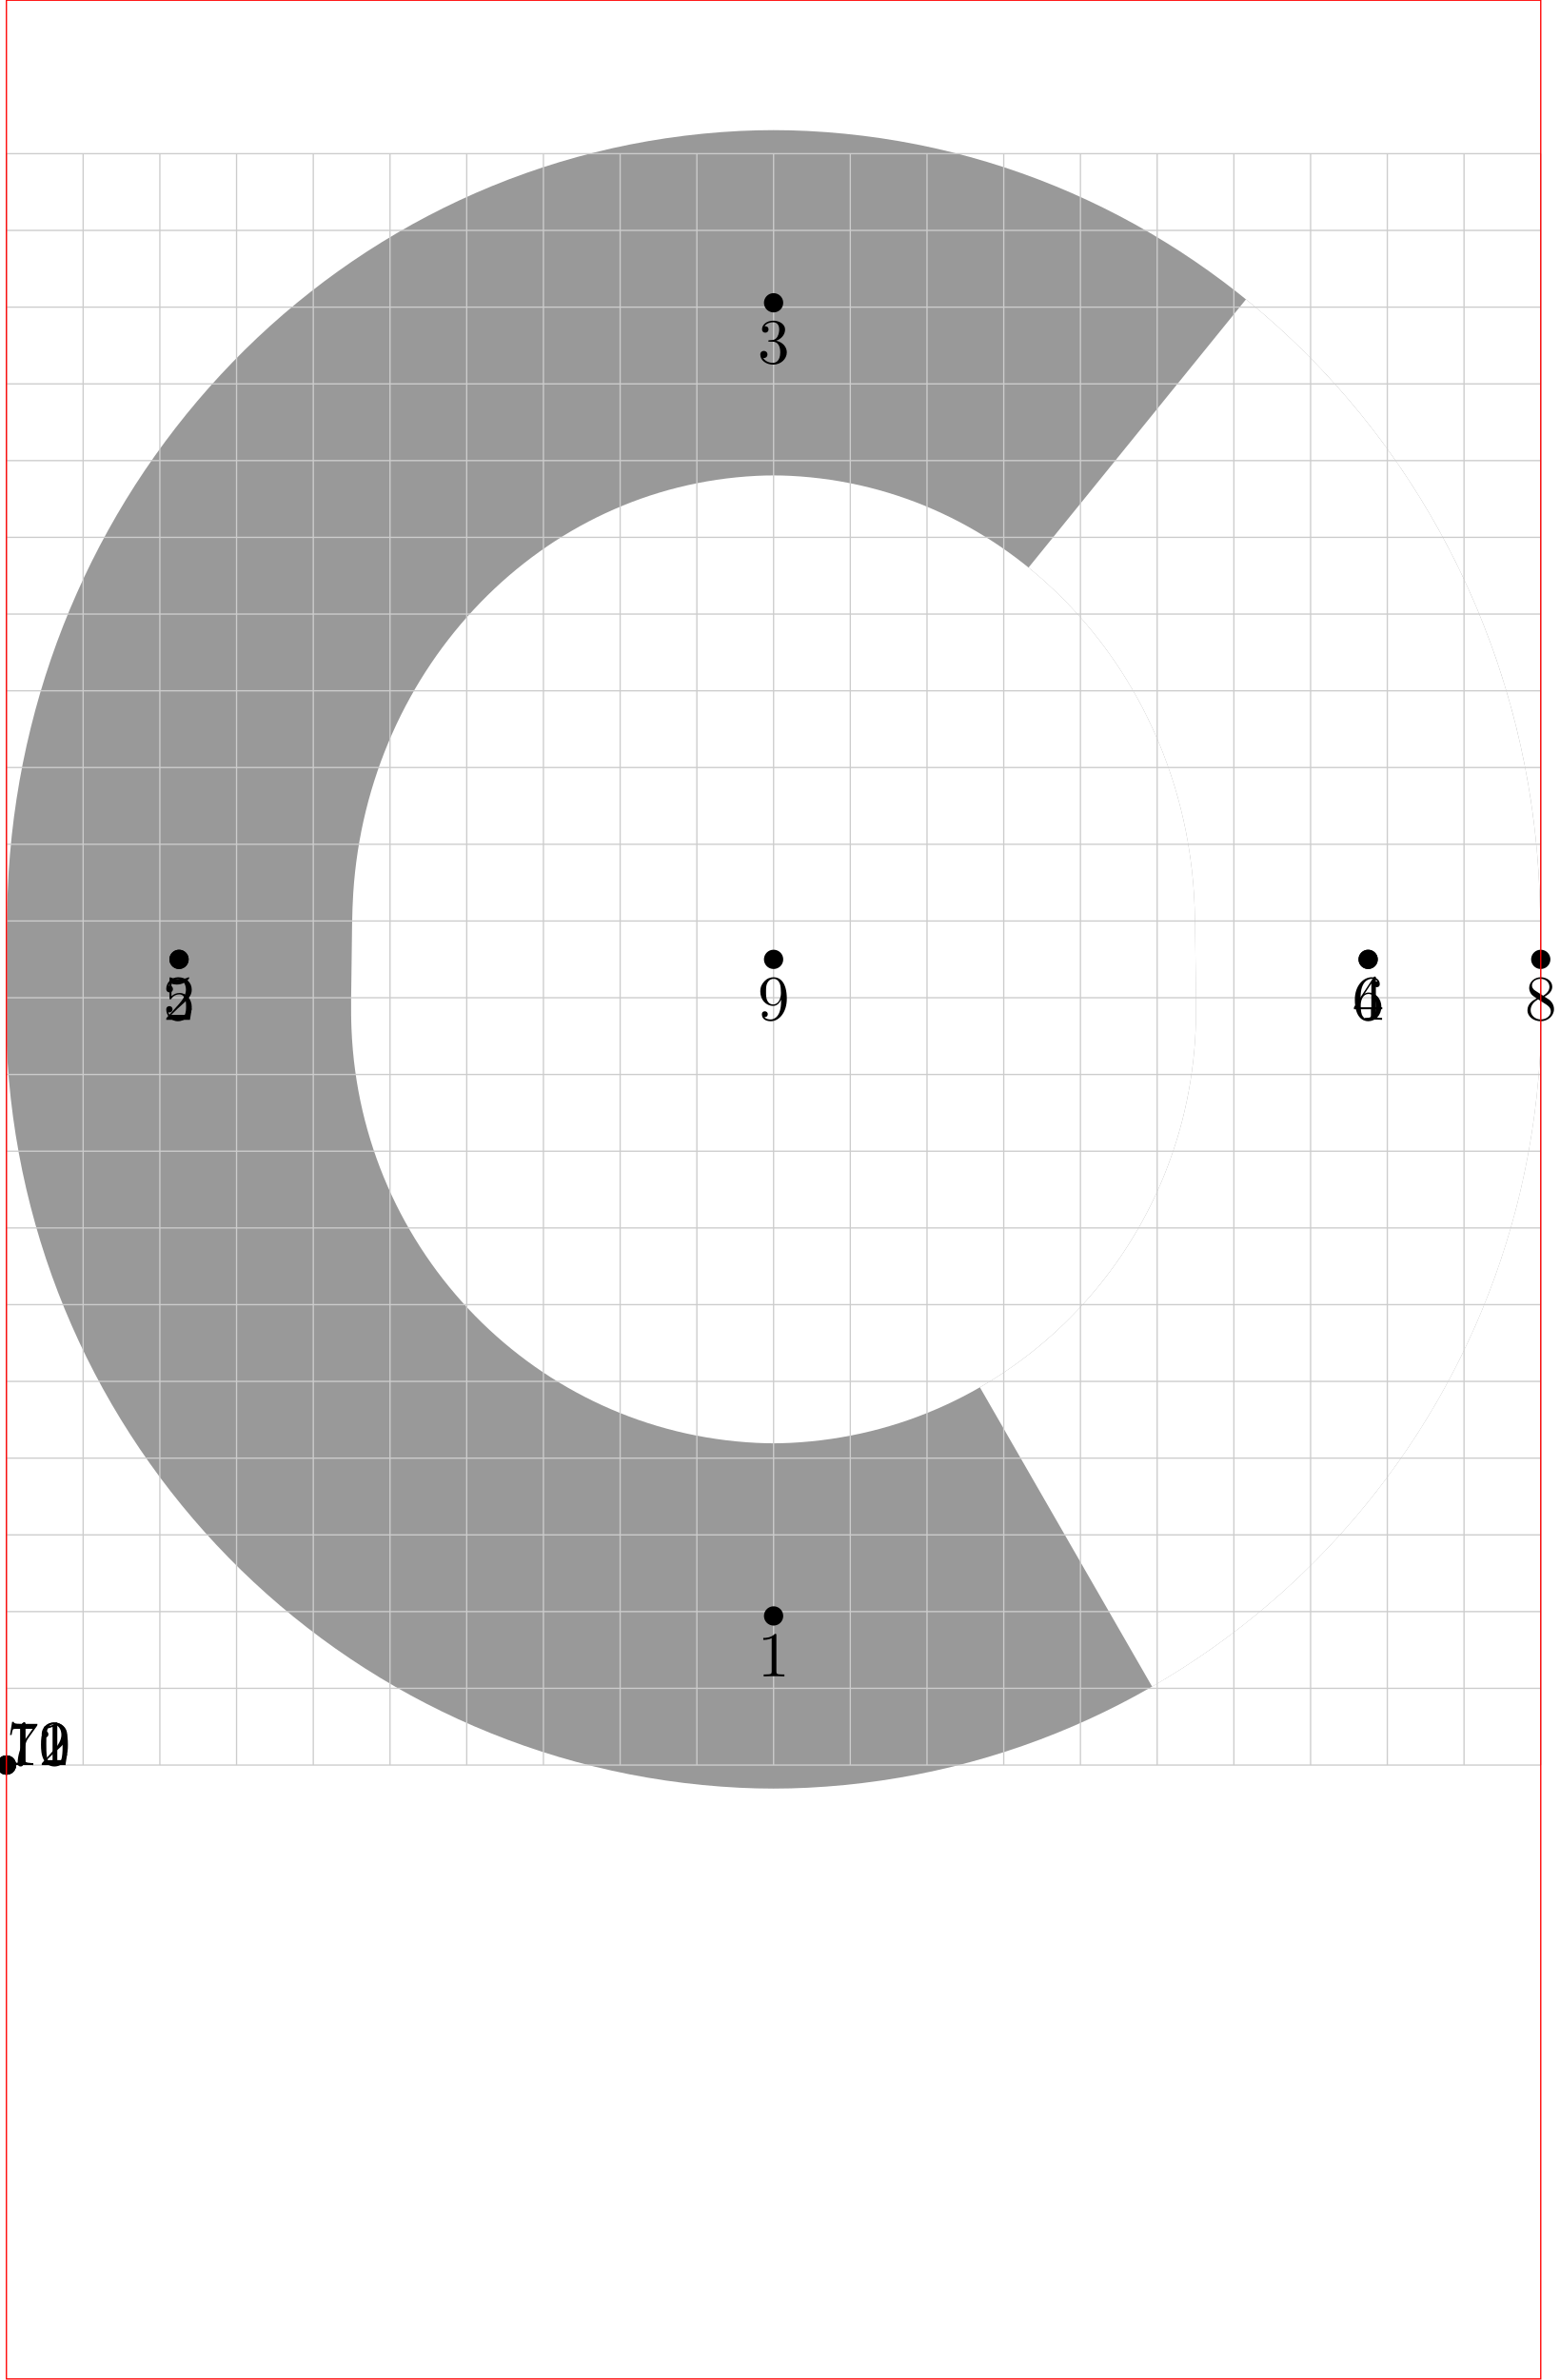
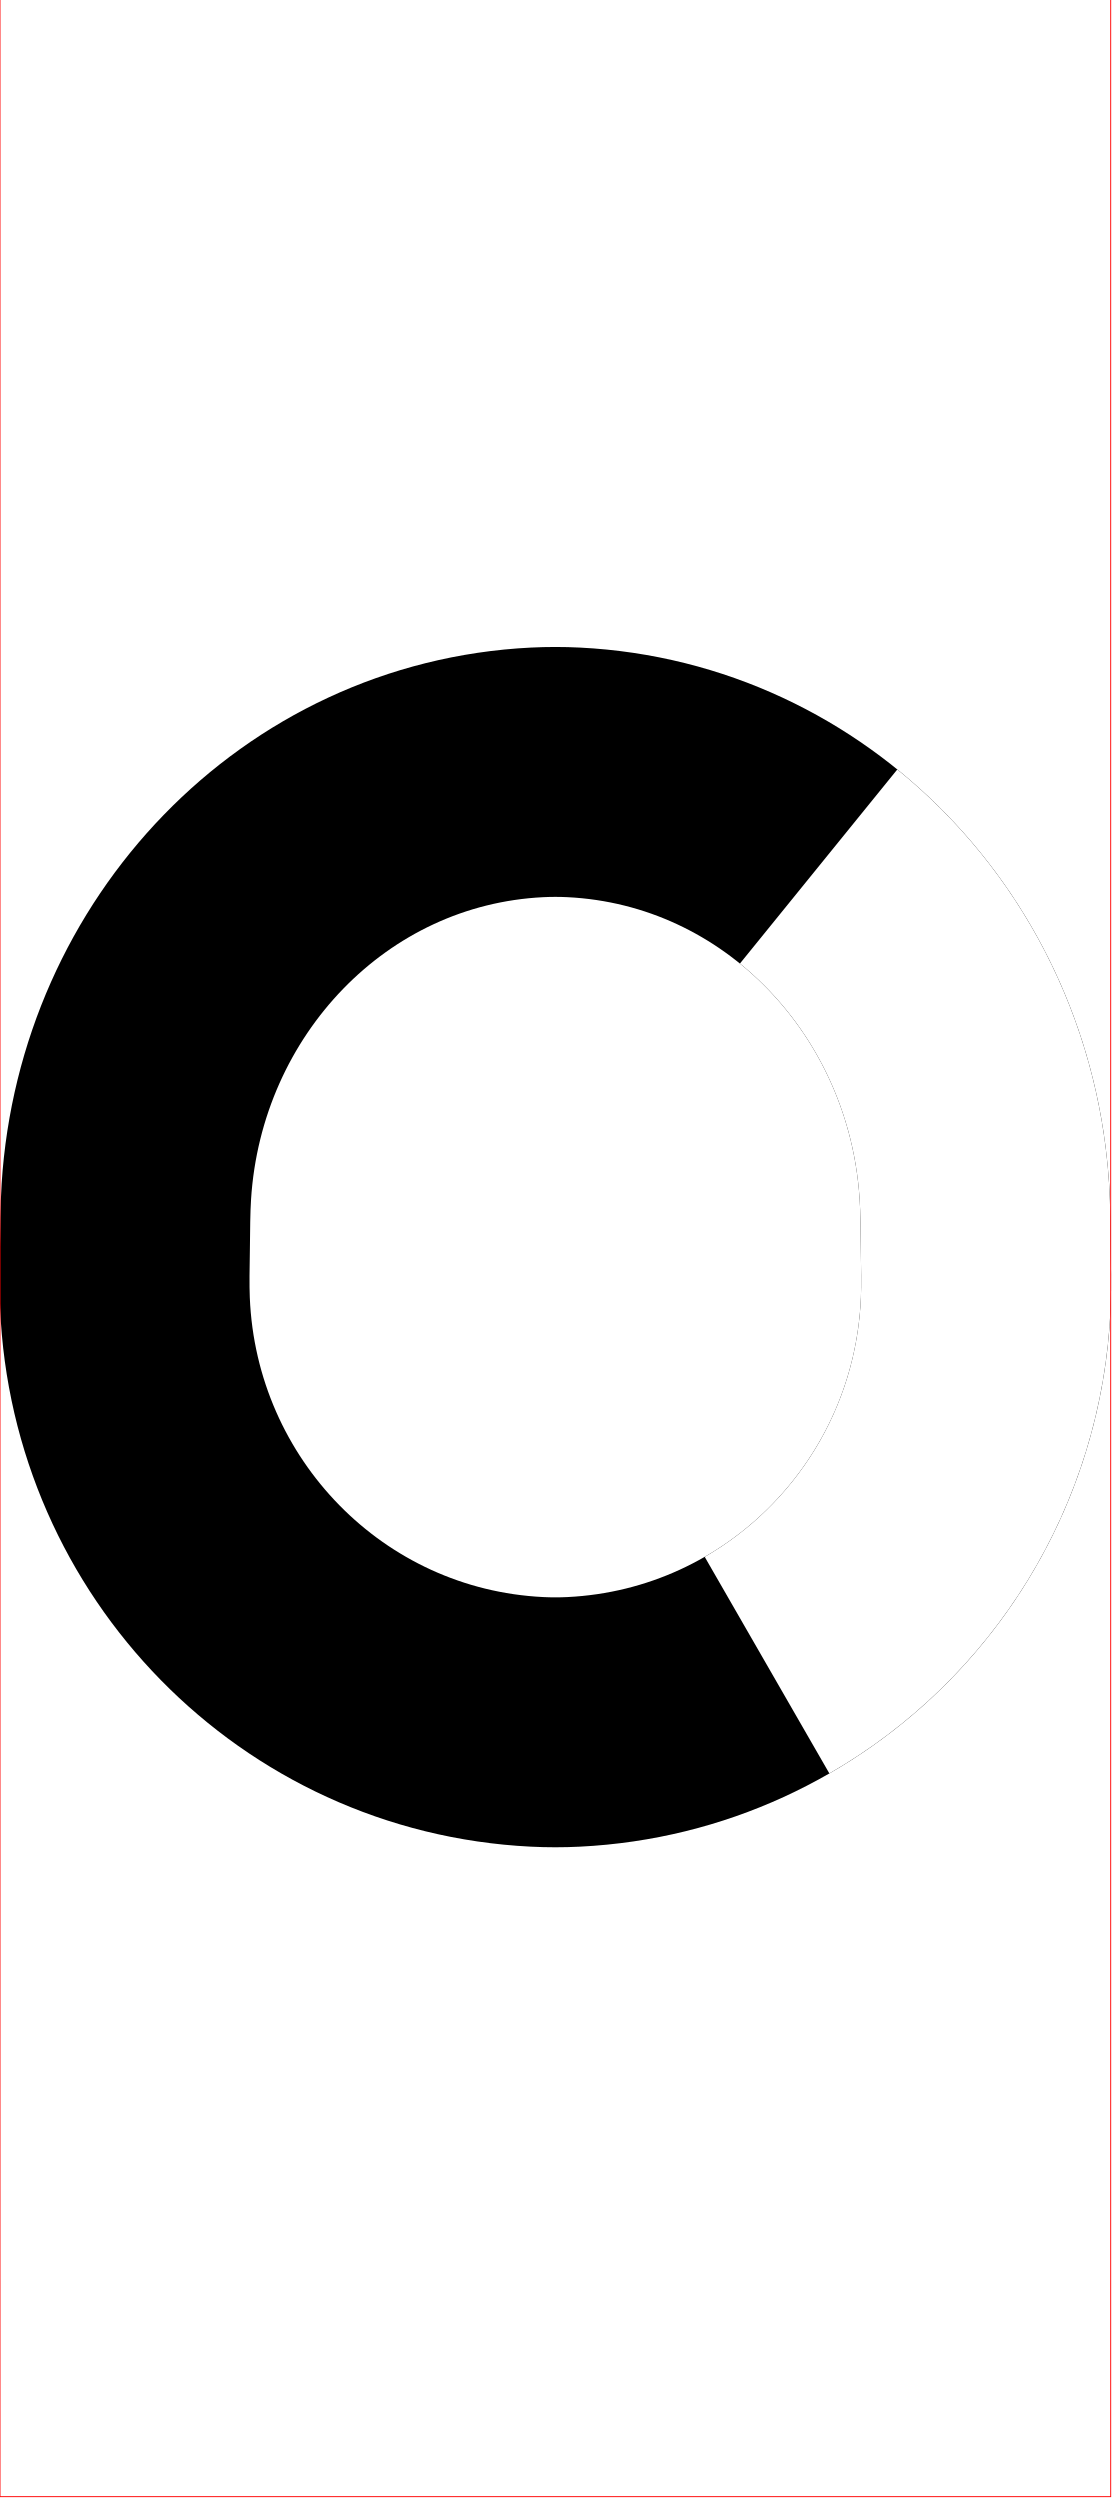
- <svg xmlns="http://www.w3.org/2000/svg" xmlns:xlink="http://www.w3.org/1999/xlink" version="1.1" width="243.093" height="370.809" viewBox="0 0 243.093 370.809">
-   <defs>
-     <g transform="scale(0.009963,0.009963)" id="GLYPHcmr10_48">
-       <path style="fill-rule: evenodd;" d="M460 -320C460 -400,455 -480,420 -554C374 -650,292 -666,250 -666C190 -666,117 -640,76 -547C44 -478,39 -400,39 -320C39 -245,43 -155,84 -79C127 2,200 22,249 22C303 22,379 1,423 -94C455 -163,460 -241,460 -320M249 -0C210 -0,151 -25,133 -121C122 -181,122 -273,122 -332C122 -396,122 -462,130 -516C149 -635,224 -644,249 -644C282 -644,348 -626,367 -527C377 -471,377 -395,377 -332C377 -257,377 -189,366 -125C351 -30,294 -0,249 -0" />
-     </g>
-     <g transform="scale(0.009963,0.009963)" id="GLYPHcmr10_49">
-       <path style="fill-rule: evenodd;" d="M294 -640C294 -664,294 -666,271 -666C209 -602,121 -602,89 -602L89 -571C109 -571,168 -571,220 -597L220 -79C220 -43,217 -31,127 -31L95 -31L95 -0C130 -3,217 -3,257 -3C297 -3,384 -3,419 -0L419 -31L387 -31C297 -31,294 -42,294 -79" />
-     </g>
-     <g transform="scale(0.009963,0.009963)" id="GLYPHcmr10_50">
-       <path style="fill-rule: evenodd;" d="M127 -77L233 -180C389 -318,449 -372,449 -472C449 -586,359 -666,237 -666C124 -666,50 -574,50 -485C50 -429,100 -429,103 -429C120 -429,155 -441,155 -482C155 -508,137 -534,102 -534C94 -534,92 -534,89 -533C112 -598,166 -635,224 -635C315 -635,358 -554,358 -472C358 -392,308 -313,253 -251L61 -37C50 -26,50 -24,50 -0L421 -0L449 -174L424 -174C419 -144,412 -100,402 -85C395 -77,329 -77,307 -77" />
-     </g>
-     <g transform="scale(0.009963,0.009963)" id="GLYPHcmr10_51">
-       <path style="fill-rule: evenodd;" d="M290 -352C372 -379,430 -449,430 -528C430 -610,342 -666,246 -666C145 -666,69 -606,69 -530C69 -497,91 -478,120 -478C151 -478,171 -500,171 -529C171 -579,124 -579,109 -579C140 -628,206 -641,242 -641C283 -641,338 -619,338 -529C338 -517,336 -459,310 -415C280 -367,246 -364,221 -363C213 -362,189 -360,182 -360C174 -359,167 -358,167 -348C167 -337,174 -337,191 -337L235 -337C317 -337,354 -269,354 -171C354 -35,285 -6,241 -6C198 -6,123 -23,88 -82C123 -77,154 -99,154 -137C154 -173,127 -193,98 -193C74 -193,42 -179,42 -135C42 -44,135 22,244 22C366 22,457 -69,457 -171C457 -253,394 -331,290 -352" />
-     </g>
-     <g transform="scale(0.009963,0.009963)" id="GLYPHcmr10_52">
-       <path style="fill-rule: evenodd;" d="M294 -165L294 -78C294 -42,292 -31,218 -31L197 -31L197 -0C238 -3,290 -3,332 -3C374 -3,427 -3,468 -0L468 -31L447 -31C373 -31,371 -42,371 -78L371 -165L471 -165L471 -196L371 -196L371 -651C371 -671,371 -677,355 -677C346 -677,343 -677,335 -665L28 -196L28 -165M300 -196L56 -196L300 -569" />
-     </g>
-     <g transform="scale(0.009963,0.009963)" id="GLYPHcmr10_53">
-       <path style="fill-rule: evenodd;" d="M449 -201C449 -320,367 -420,259 -420C211 -420,168 -404,132 -369L132 -564C152 -558,185 -551,217 -551C340 -551,410 -642,410 -655C410 -661,407 -666,400 -666C399 -666,397 -666,392 -663C372 -654,323 -634,256 -634C216 -634,170 -641,123 -662C115 -665,113 -665,111 -665C101 -665,101 -657,101 -641L101 -345C101 -327,101 -319,115 -319C122 -319,124 -322,128 -328C139 -344,176 -398,257 -398C309 -398,334 -352,342 -334C358 -297,360 -258,360 -208C360 -173,360 -113,336 -71C312 -32,275 -6,229 -6C156 -6,99 -59,82 -118C85 -117,88 -116,99 -116C132 -116,149 -141,149 -165C149 -189,132 -214,99 -214C85 -214,50 -207,50 -161C50 -75,119 22,231 22C347 22,449 -74,449 -201" />
-     </g>
-     <g transform="scale(0.009963,0.009963)" id="GLYPHcmr10_54">
-       <path style="fill-rule: evenodd;" d="M132 -328L132 -352C132 -605,256 -641,307 -641C331 -641,373 -635,395 -601C380 -601,340 -601,340 -556C340 -525,364 -510,386 -510C402 -510,432 -519,432 -558C432 -618,388 -666,305 -666C177 -666,42 -537,42 -316C42 -49,158 22,251 22C362 22,457 -72,457 -204C457 -331,368 -427,257 -427C189 -427,152 -376,132 -328M251 -6C188 -6,158 -66,152 -81C134 -128,134 -208,134 -226C134 -304,166 -404,256 -404C272 -404,318 -404,349 -342C367 -305,367 -254,367 -205C367 -157,367 -107,350 -71C320 -11,274 -6,251 -6" />
-     </g>
-     <g transform="scale(0.009963,0.009963)" id="GLYPHcmr10_55">
-       <path style="fill-rule: evenodd;" d="M476 -609C485 -621,485 -623,485 -644L242 -644C120 -644,118 -657,114 -676L89 -676L56 -470L81 -470C84 -486,93 -549,106 -561C113 -567,191 -567,204 -567L411 -567C400 -551,321 -442,299 -409C209 -274,176 -135,176 -33C176 -23,176 22,222 22C268 22,268 -23,268 -33L268 -84C268 -139,271 -194,279 -248C283 -271,297 -357,341 -419" />
-     </g>
-     <g transform="scale(0.009963,0.009963)" id="GLYPHcmr10_56">
-       <path style="fill-rule: evenodd;" d="M163 -457C117 -487,113 -521,113 -538C113 -599,178 -641,249 -641C322 -641,386 -589,386 -517C386 -460,347 -412,287 -377M309 -362C381 -399,430 -451,430 -517C430 -609,341 -666,250 -666C150 -666,69 -592,69 -499C69 -481,71 -436,113 -389C124 -377,161 -352,186 -335C128 -306,42 -250,42 -151C42 -45,144 22,249 22C362 22,457 -61,457 -168C457 -204,446 -249,408 -291C389 -312,373 -322,309 -362M209 -320L332 -242C360 -223,407 -193,407 -132C407 -58,332 -6,250 -6C164 -6,92 -68,92 -151C92 -209,124 -273,209 -320" />
-     </g>
-     <g transform="scale(0.009963,0.009963)" id="GLYPHcmr10_57">
-       <path style="fill-rule: evenodd;" d="M367 -318L367 -286C367 -52,263 -6,205 -6C188 -6,134 -8,107 -42C151 -42,159 -71,159 -88C159 -119,135 -134,113 -134C97 -134,67 -125,67 -86C67 -19,121 22,206 22C335 22,457 -114,457 -329C457 -598,342 -666,253 -666C198 -666,149 -648,106 -603C65 -558,42 -516,42 -441C42 -316,130 -218,242 -218C303 -218,344 -260,367 -318M243 -241C227 -241,181 -241,150 -304C132 -341,132 -391,132 -440C132 -494,132 -541,153 -578C180 -628,218 -641,253 -641C299 -641,332 -607,349 -562C361 -530,365 -467,365 -421C365 -338,331 -241,243 -241" />
-     </g>
-   </defs>
-   <path d="M124.497 251.67C123.183 251.734,121.867 251.768,120.551 251.768C119.236 251.768,117.92 251.734,116.606 251.67C68.196 249.284,29.889 209.98,27.899 161.426C27.736 157.443,27.846 153.456,27.899 149.471C27.952 145.484,27.947 141.495,28.198 137.516C31.248 89.14,68.646 49.657,116.606 47.272C117.92 47.207,119.236 47.174,120.551 47.174C121.867 47.174,123.183 47.207,124.497 47.272C172.456 49.657,209.854 89.14,212.905 137.516C213.156 141.495,213.151 145.484,213.204 149.471C213.256 153.456,213.367 157.443,213.204 161.426C211.214 209.98,172.907 249.284,124.497 251.67Z" style="stroke:rgb(60.001%,60.001%,60.001%); stroke-width: 53.798;stroke-miterlimit: 10;fill: none;" />
-   <path d="M1 275L1 275L1 275L1 275L1 275L1 275L1 275L1 275L1 275L1 275Z" style="fill: rgb(100%,100%,100%);stroke: none;" />
-   <path d="M177.225 67.535C197.659 84.104,211.125 109.297,212.905 137.516C213.156 141.495,213.151 145.484,213.204 149.471C213.256 153.456,213.367 157.443,213.204 161.426C211.836 194.807,193.302 223.816,166.121 239.461" style="stroke:rgb(100%,100%,100%); stroke-width: 53.798;stroke-miterlimit: 10;fill: none;" />
-   <path d="M1 23.942L1 275" style="stroke:rgb(80%,80%,80%); stroke-width: 0.2;stroke-miterlimit: 10;fill: none;" />
-   <path d="M12.955 23.942L12.955 275" style="stroke:rgb(80%,80%,80%); stroke-width: 0.2;stroke-miterlimit: 10;fill: none;" />
-   <path d="M24.91 23.942L24.91 275" style="stroke:rgb(80%,80%,80%); stroke-width: 0.2;stroke-miterlimit: 10;fill: none;" />
-   <path d="M36.865 23.942L36.865 275" style="stroke:rgb(80%,80%,80%); stroke-width: 0.2;stroke-miterlimit: 10;fill: none;" />
-   <path d="M48.821 23.942L48.821 275" style="stroke:rgb(80%,80%,80%); stroke-width: 0.2;stroke-miterlimit: 10;fill: none;" />
-   <path d="M60.776 23.942L60.776 275" style="stroke:rgb(80%,80%,80%); stroke-width: 0.2;stroke-miterlimit: 10;fill: none;" />
-   <path d="M72.731 23.942L72.731 275" style="stroke:rgb(80%,80%,80%); stroke-width: 0.2;stroke-miterlimit: 10;fill: none;" />
-   <path d="M84.686 23.942L84.686 275" style="stroke:rgb(80%,80%,80%); stroke-width: 0.2;stroke-miterlimit: 10;fill: none;" />
-   <path d="M96.641 23.942L96.641 275" style="stroke:rgb(80%,80%,80%); stroke-width: 0.2;stroke-miterlimit: 10;fill: none;" />
-   <path d="M108.596 23.942L108.596 275" style="stroke:rgb(80%,80%,80%); stroke-width: 0.2;stroke-miterlimit: 10;fill: none;" />
-   <path d="M120.551 23.942L120.551 275" style="stroke:rgb(80%,80%,80%); stroke-width: 0.2;stroke-miterlimit: 10;fill: none;" />
-   <path d="M132.507 23.942L132.507 275" style="stroke:rgb(80%,80%,80%); stroke-width: 0.2;stroke-miterlimit: 10;fill: none;" />
-   <path d="M144.462 23.942L144.462 275" style="stroke:rgb(80%,80%,80%); stroke-width: 0.2;stroke-miterlimit: 10;fill: none;" />
-   <path d="M156.417 23.942L156.417 275" style="stroke:rgb(80%,80%,80%); stroke-width: 0.2;stroke-miterlimit: 10;fill: none;" />
-   <path d="M168.372 23.942L168.372 275" style="stroke:rgb(80%,80%,80%); stroke-width: 0.2;stroke-miterlimit: 10;fill: none;" />
-   <path d="M180.327 23.942L180.327 275" style="stroke:rgb(80%,80%,80%); stroke-width: 0.2;stroke-miterlimit: 10;fill: none;" />
-   <path d="M192.282 23.942L192.282 275" style="stroke:rgb(80%,80%,80%); stroke-width: 0.2;stroke-miterlimit: 10;fill: none;" />
-   <path d="M204.237 23.942L204.237 275" style="stroke:rgb(80%,80%,80%); stroke-width: 0.2;stroke-miterlimit: 10;fill: none;" />
-   <path d="M216.193 23.942L216.193 275" style="stroke:rgb(80%,80%,80%); stroke-width: 0.2;stroke-miterlimit: 10;fill: none;" />
-   <path d="M228.148 23.942L228.148 275" style="stroke:rgb(80%,80%,80%); stroke-width: 0.2;stroke-miterlimit: 10;fill: none;" />
-   <path d="M240.103 23.942L240.103 275" style="stroke:rgb(80%,80%,80%); stroke-width: 0.2;stroke-miterlimit: 10;fill: none;" />
-   <path d="M1 275L240.103 275" style="stroke:rgb(80%,80%,80%); stroke-width: 0.2;stroke-miterlimit: 10;fill: none;" />
-   <path d="M1 263.045L240.103 263.045" style="stroke:rgb(80%,80%,80%); stroke-width: 0.2;stroke-miterlimit: 10;fill: none;" />
-   <path d="M1 251.09L240.103 251.09" style="stroke:rgb(80%,80%,80%); stroke-width: 0.2;stroke-miterlimit: 10;fill: none;" />
-   <path d="M1 239.135L240.103 239.135" style="stroke:rgb(80%,80%,80%); stroke-width: 0.2;stroke-miterlimit: 10;fill: none;" />
-   <path d="M1 227.179L240.103 227.179" style="stroke:rgb(80%,80%,80%); stroke-width: 0.2;stroke-miterlimit: 10;fill: none;" />
-   <path d="M1 215.224L240.103 215.224" style="stroke:rgb(80%,80%,80%); stroke-width: 0.2;stroke-miterlimit: 10;fill: none;" />
-   <path d="M1 203.269L240.103 203.269" style="stroke:rgb(80%,80%,80%); stroke-width: 0.2;stroke-miterlimit: 10;fill: none;" />
-   <path d="M1 191.314L240.103 191.314" style="stroke:rgb(80%,80%,80%); stroke-width: 0.2;stroke-miterlimit: 10;fill: none;" />
-   <path d="M1 179.359L240.103 179.359" style="stroke:rgb(80%,80%,80%); stroke-width: 0.2;stroke-miterlimit: 10;fill: none;" />
-   <path d="M1 167.404L240.103 167.404" style="stroke:rgb(80%,80%,80%); stroke-width: 0.2;stroke-miterlimit: 10;fill: none;" />
-   <path d="M1 155.449L240.103 155.449" style="stroke:rgb(80%,80%,80%); stroke-width: 0.2;stroke-miterlimit: 10;fill: none;" />
-   <path d="M1 143.493L240.103 143.493" style="stroke:rgb(80%,80%,80%); stroke-width: 0.2;stroke-miterlimit: 10;fill: none;" />
-   <path d="M1 131.538L240.103 131.538" style="stroke:rgb(80%,80%,80%); stroke-width: 0.2;stroke-miterlimit: 10;fill: none;" />
-   <path d="M1 119.583L240.103 119.583" style="stroke:rgb(80%,80%,80%); stroke-width: 0.2;stroke-miterlimit: 10;fill: none;" />
-   <path d="M1 107.628L240.103 107.628" style="stroke:rgb(80%,80%,80%); stroke-width: 0.2;stroke-miterlimit: 10;fill: none;" />
-   <path d="M1 95.673L240.103 95.673" style="stroke:rgb(80%,80%,80%); stroke-width: 0.2;stroke-miterlimit: 10;fill: none;" />
-   <path d="M1 83.718L240.103 83.718" style="stroke:rgb(80%,80%,80%); stroke-width: 0.2;stroke-miterlimit: 10;fill: none;" />
-   <path d="M1 71.763L240.103 71.763" style="stroke:rgb(80%,80%,80%); stroke-width: 0.2;stroke-miterlimit: 10;fill: none;" />
-   <path d="M1 59.807L240.103 59.807" style="stroke:rgb(80%,80%,80%); stroke-width: 0.2;stroke-miterlimit: 10;fill: none;" />
-   <path d="M1 47.852L240.103 47.852" style="stroke:rgb(80%,80%,80%); stroke-width: 0.2;stroke-miterlimit: 10;fill: none;" />
-   <path d="M1 35.897L240.103 35.897" style="stroke:rgb(80%,80%,80%); stroke-width: 0.2;stroke-miterlimit: 10;fill: none;" />
-   <path d="M1 23.942L240.103 23.942" style="stroke:rgb(80%,80%,80%); stroke-width: 0.2;stroke-miterlimit: 10;fill: none;" />
-   <g transform="translate(118.0607 261.1887)" style="fill: rgb(0%,0%,0%);">
-     <use xlink:href="#GLYPHcmr10_49" />
-   </g>
-   <path d="M120.551 251.768l0 0" style="stroke:rgb(0%,0%,0%); stroke-width: 3;stroke-linecap: round;stroke-miterlimit: 10;fill: none;" />
-   <g transform="translate(25.40839 158.8914)" style="fill: rgb(0%,0%,0%);">
-     <use xlink:href="#GLYPHcmr10_50" />
-   </g>
-   <path d="M27.899 149.471l0 0" style="stroke:rgb(0%,0%,0%); stroke-width: 3;stroke-linecap: round;stroke-miterlimit: 10;fill: none;" />
-   <g transform="translate(118.0607 56.59415)" style="fill: rgb(0%,0%,0%);">
-     <use xlink:href="#GLYPHcmr10_51" />
-   </g>
-   <path d="M120.551 47.174l0 0" style="stroke:rgb(0%,0%,0%); stroke-width: 3;stroke-linecap: round;stroke-miterlimit: 10;fill: none;" />
-   <g transform="translate(210.713 158.8914)" style="fill: rgb(0%,0%,0%);">
-     <use xlink:href="#GLYPHcmr10_52" />
-   </g>
-   <path d="M213.204 149.471l0 0" style="stroke:rgb(0%,0%,0%); stroke-width: 3;stroke-linecap: round;stroke-miterlimit: 10;fill: none;" />
-   <g transform="translate(25.40839 158.8914)" style="fill: rgb(0%,0%,0%);">
-     <use xlink:href="#GLYPHcmr10_53" />
-   </g>
-   <path d="M27.899 149.471l0 0" style="stroke:rgb(0%,0%,0%); stroke-width: 3;stroke-linecap: round;stroke-miterlimit: 10;fill: none;" />
-   <g transform="translate(210.713 158.8914)" style="fill: rgb(0%,0%,0%);">
-     <use xlink:href="#GLYPHcmr10_54" />
-   </g>
-   <path d="M213.204 149.471l0 0" style="stroke:rgb(0%,0%,0%); stroke-width: 3;stroke-linecap: round;stroke-miterlimit: 10;fill: none;" />
-   <g transform="translate(1 275)" style="fill: rgb(0%,0%,0%);">
-     <use xlink:href="#GLYPHcmr10_55" />
-   </g>
-   <path d="M1 275l0 0" style="stroke:rgb(0%,0%,0%); stroke-width: 3;stroke-linecap: round;stroke-miterlimit: 10;fill: none;" />
-   <g transform="translate(237.6121 158.8914)" style="fill: rgb(0%,0%,0%);">
-     <use xlink:href="#GLYPHcmr10_56" />
-   </g>
-   <path d="M240.103 149.471l0 0" style="stroke:rgb(0%,0%,0%); stroke-width: 3;stroke-linecap: round;stroke-miterlimit: 10;fill: none;" />
-   <g transform="translate(118.0607 158.8914)" style="fill: rgb(0%,0%,0%);">
-     <use xlink:href="#GLYPHcmr10_57" />
-   </g>
-   <path d="M120.551 149.471l0 0" style="stroke:rgb(0%,0%,0%); stroke-width: 3;stroke-linecap: round;stroke-miterlimit: 10;fill: none;" />
-   <g transform="translate(1 275)" style="fill: rgb(0%,0%,0%);">
-     <use xlink:href="#GLYPHcmr10_49" />
-     <use xlink:href="#GLYPHcmr10_48" x="5" />
-   </g>
-   <path d="M1 275l0 0" style="stroke:rgb(0%,0%,0%); stroke-width: 3;stroke-linecap: round;stroke-miterlimit: 10;fill: none;" />
-   <g transform="translate(1 275)" style="fill: rgb(0%,0%,0%);">
-     <use xlink:href="#GLYPHcmr10_49" />
-     <use xlink:href="#GLYPHcmr10_49" x="5" />
-   </g>
-   <path d="M1 275l0 0" style="stroke:rgb(0%,0%,0%); stroke-width: 3;stroke-linecap: round;stroke-miterlimit: 10;fill: none;" />
-   <g transform="translate(1 275)" style="fill: rgb(0%,0%,0%);">
-     <use xlink:href="#GLYPHcmr10_49" />
-     <use xlink:href="#GLYPHcmr10_50" x="5" />
-   </g>
-   <path d="M1 275l0 0" style="stroke:rgb(0%,0%,0%); stroke-width: 3;stroke-linecap: round;stroke-miterlimit: 10;fill: none;" />
-   <path d="M1 370.641L1 0.032L240.103 0.032L240.103 370.641Z" style="stroke:rgb(100%,0%,0%); stroke-width: 0.2;stroke-miterlimit: 10;fill: none;" />
+ <svg xmlns="http://www.w3.org/2000/svg" version="1.1" width="239.303" height="538.181" viewBox="0 0 239.303 538.181">
+   <path d="M123.497 370.67C122.183 370.734,120.867 370.768,119.551 370.768C118.236 370.768,116.92 370.734,115.606 370.67C67.196 368.284,28.889 328.98,26.899 280.426C26.736 276.443,26.846 272.456,26.899 268.471C26.952 264.484,26.947 260.495,27.198 256.516C30.248 208.14,67.646 168.657,115.606 166.272C116.92 166.207,118.236 166.174,119.551 166.174C120.867 166.174,122.183 166.207,123.497 166.272C171.456 168.657,208.854 208.14,211.905 256.516C212.156 260.495,212.151 264.484,212.204 268.471C212.256 272.456,212.367 276.443,212.204 280.426C210.214 328.98,171.907 368.284,123.497 370.67Z" style="stroke:rgb(0%,0%,0%); stroke-width: 53.798;stroke-miterlimit: 10;fill: none;" />
+   <path d="M0 394L0 394L0 394L0 394L0 394L0 394L0 394L0 394L0 394L0 394Z" style="fill: rgb(100%,100%,100%);stroke: none;" />
+   <path d="M176.225 186.535C196.659 203.104,210.125 228.297,211.905 256.516C212.156 260.495,212.151 264.484,212.204 268.471C212.256 272.456,212.367 276.443,212.204 280.426C210.836 313.807,192.302 342.816,165.121 358.461" style="stroke:rgb(100%,100%,100%); stroke-width: 53.798;stroke-miterlimit: 10;fill: none;" />
+   <path d="M0 537.462L0 -0.52L239.103 -0.52L239.103 537.462Z" style="stroke:rgb(100%,0%,0%); stroke-width: 0.2;stroke-miterlimit: 10;fill: none;" />
</svg>
